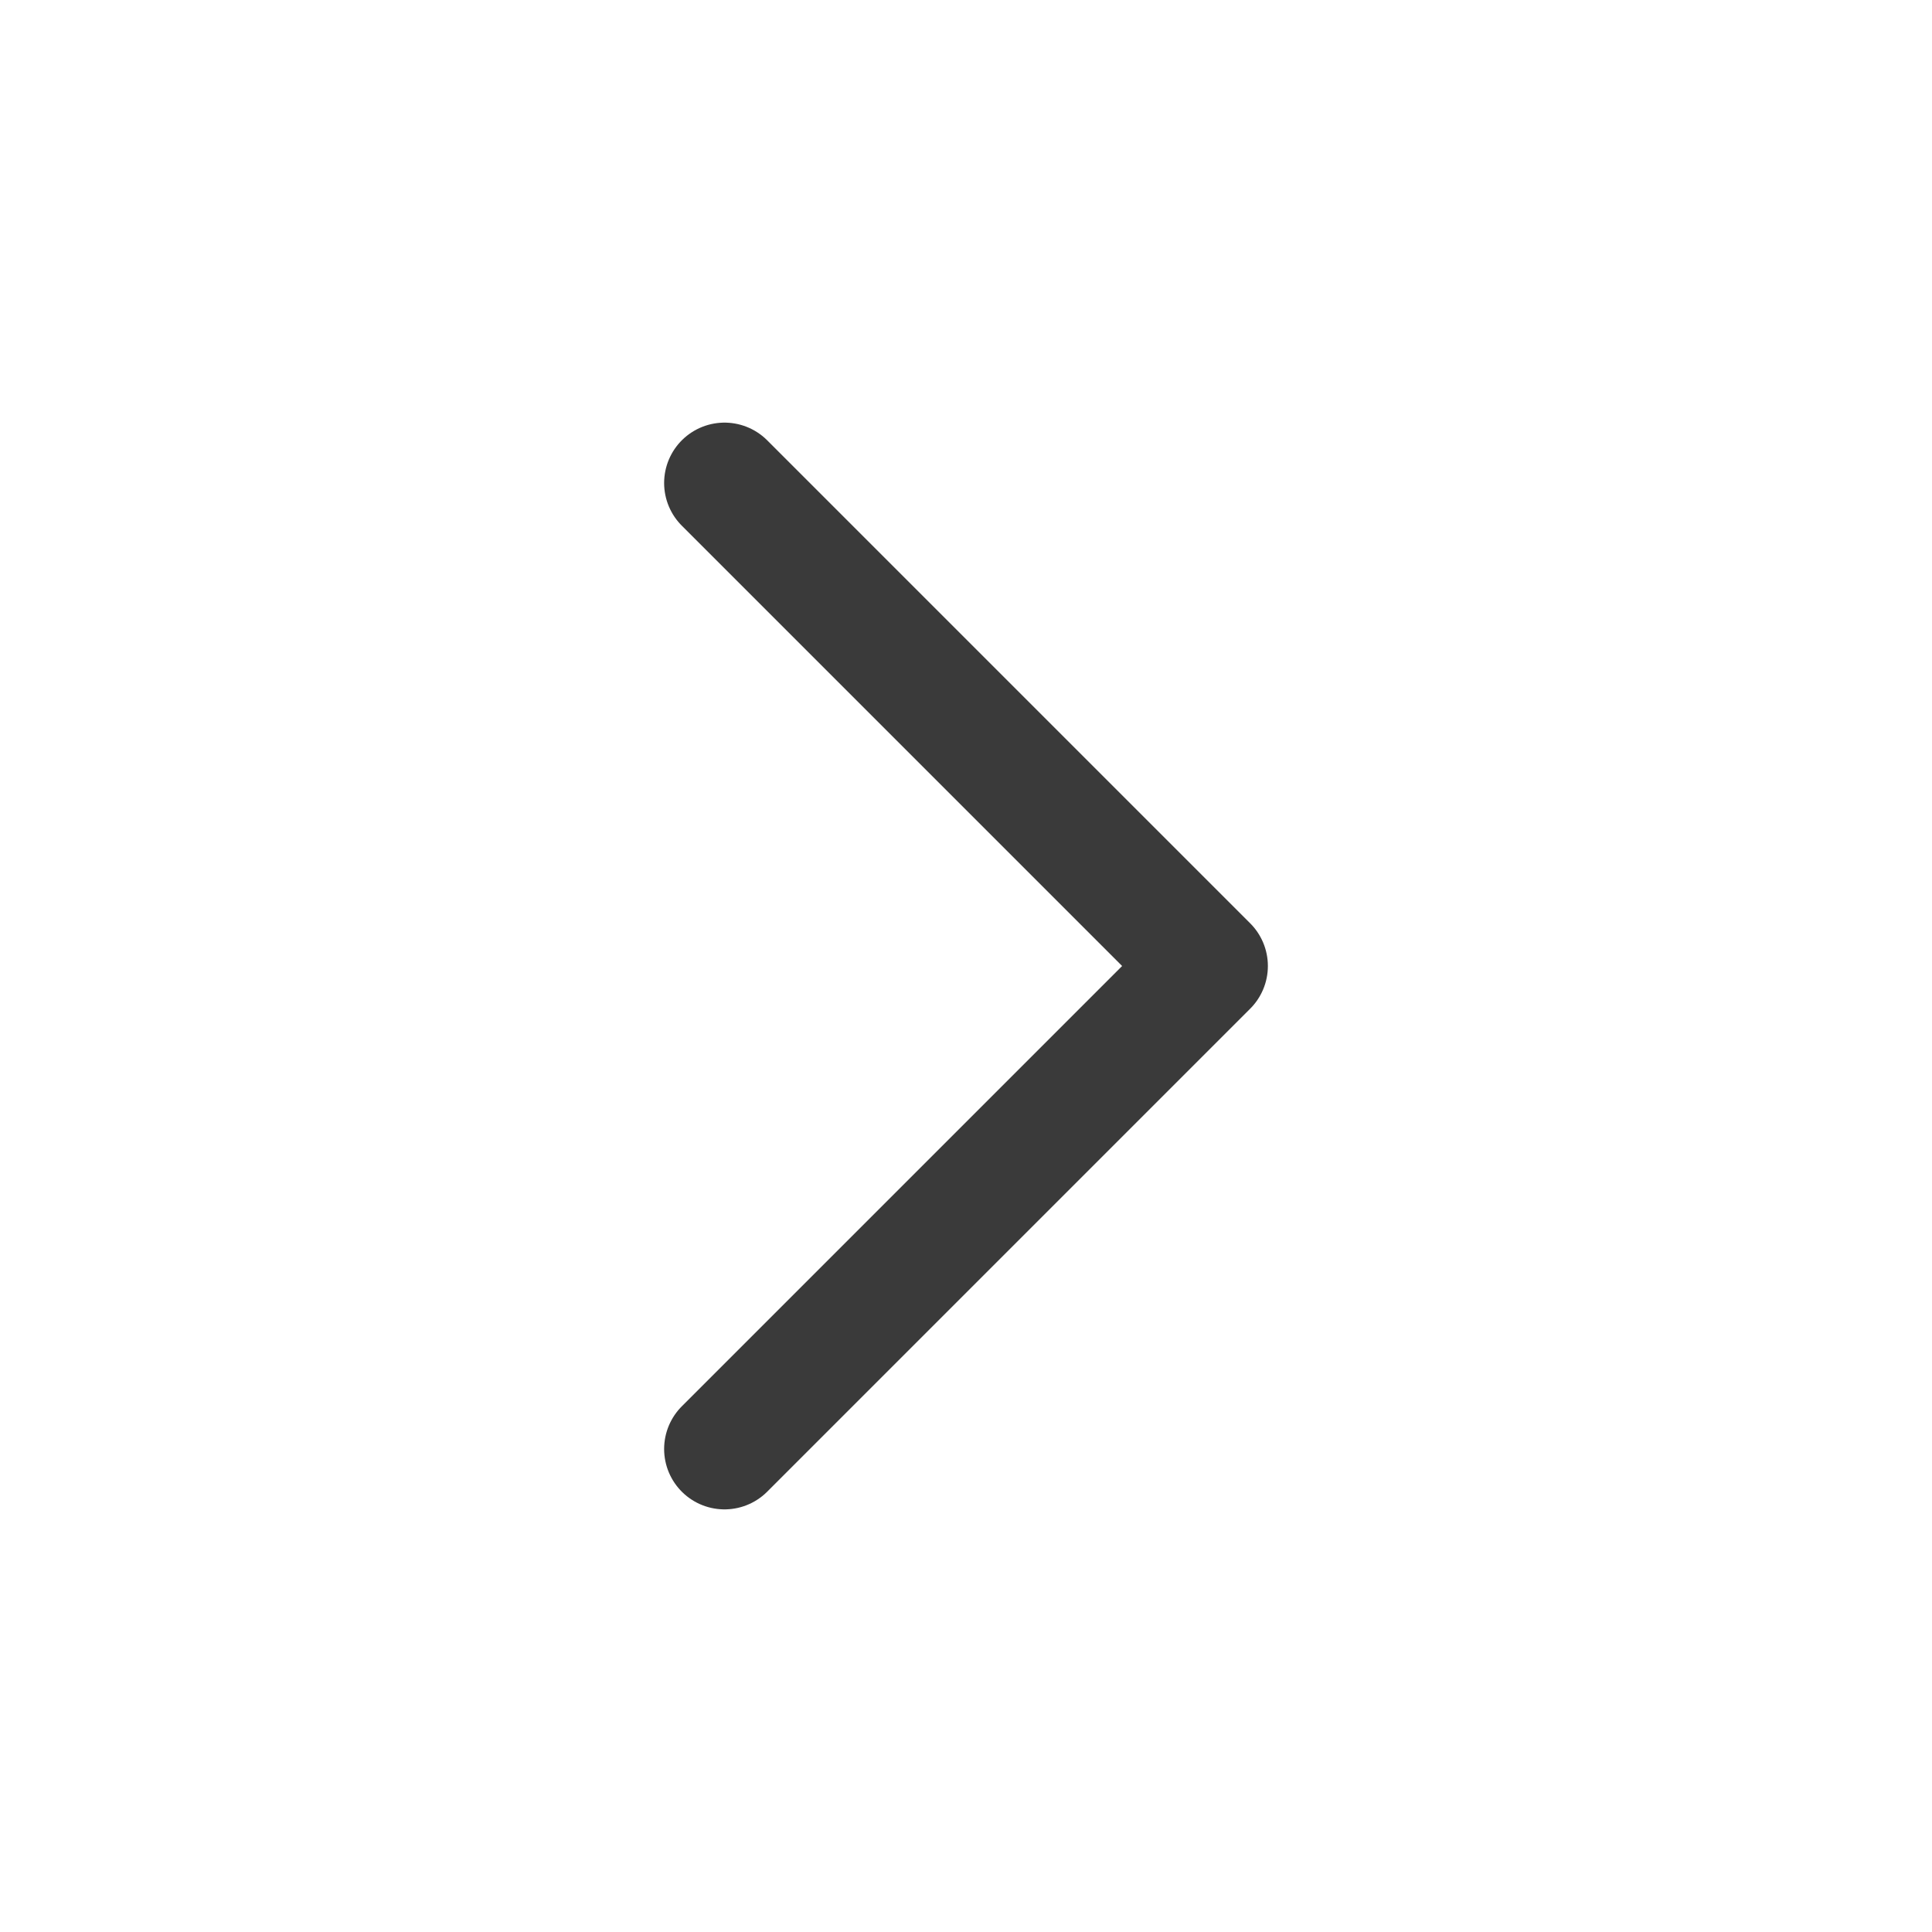
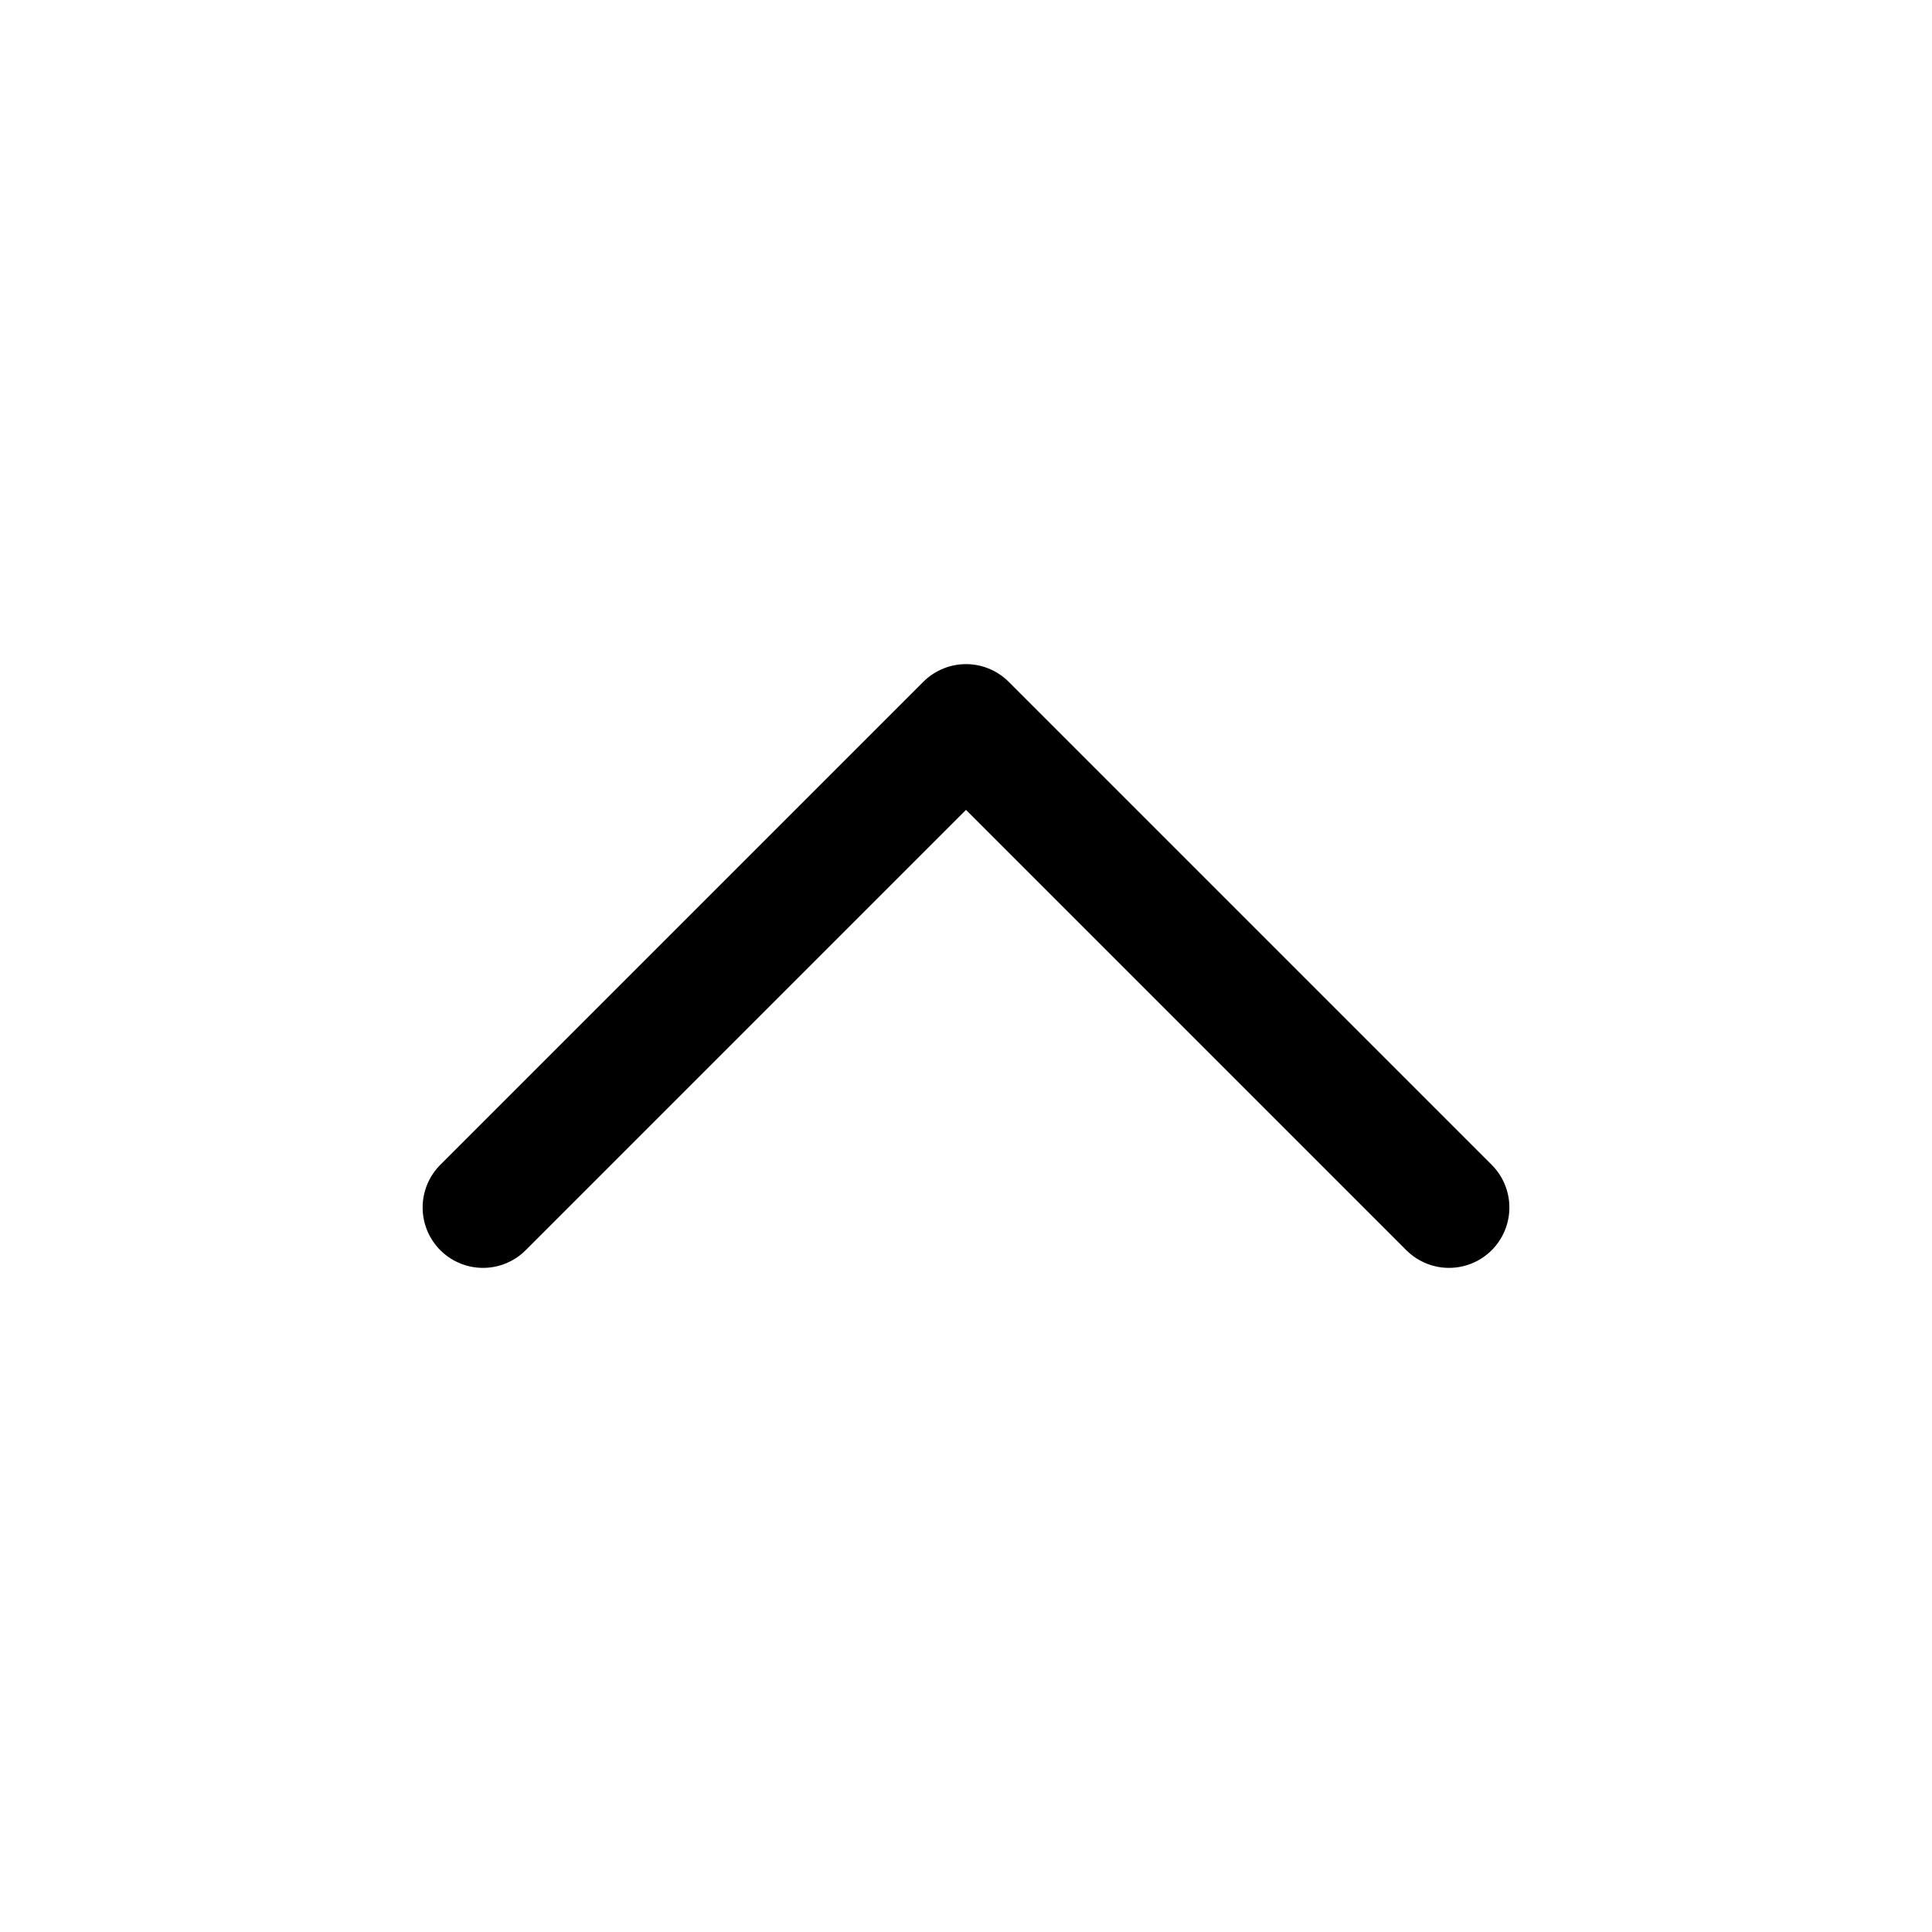
<svg xmlns="http://www.w3.org/2000/svg" width="24" height="24" viewBox="0 0 24 24" fill="none">
-   <path d="M9 18L15 12L9 6" stroke="#3A3A3A" stroke-width="1.5" stroke-linecap="round" stroke-linejoin="round" />
+   <path d="M18 15L12 9L6 15" stroke="black" stroke-width="1.5" stroke-linecap="round" stroke-linejoin="round" />
</svg>
